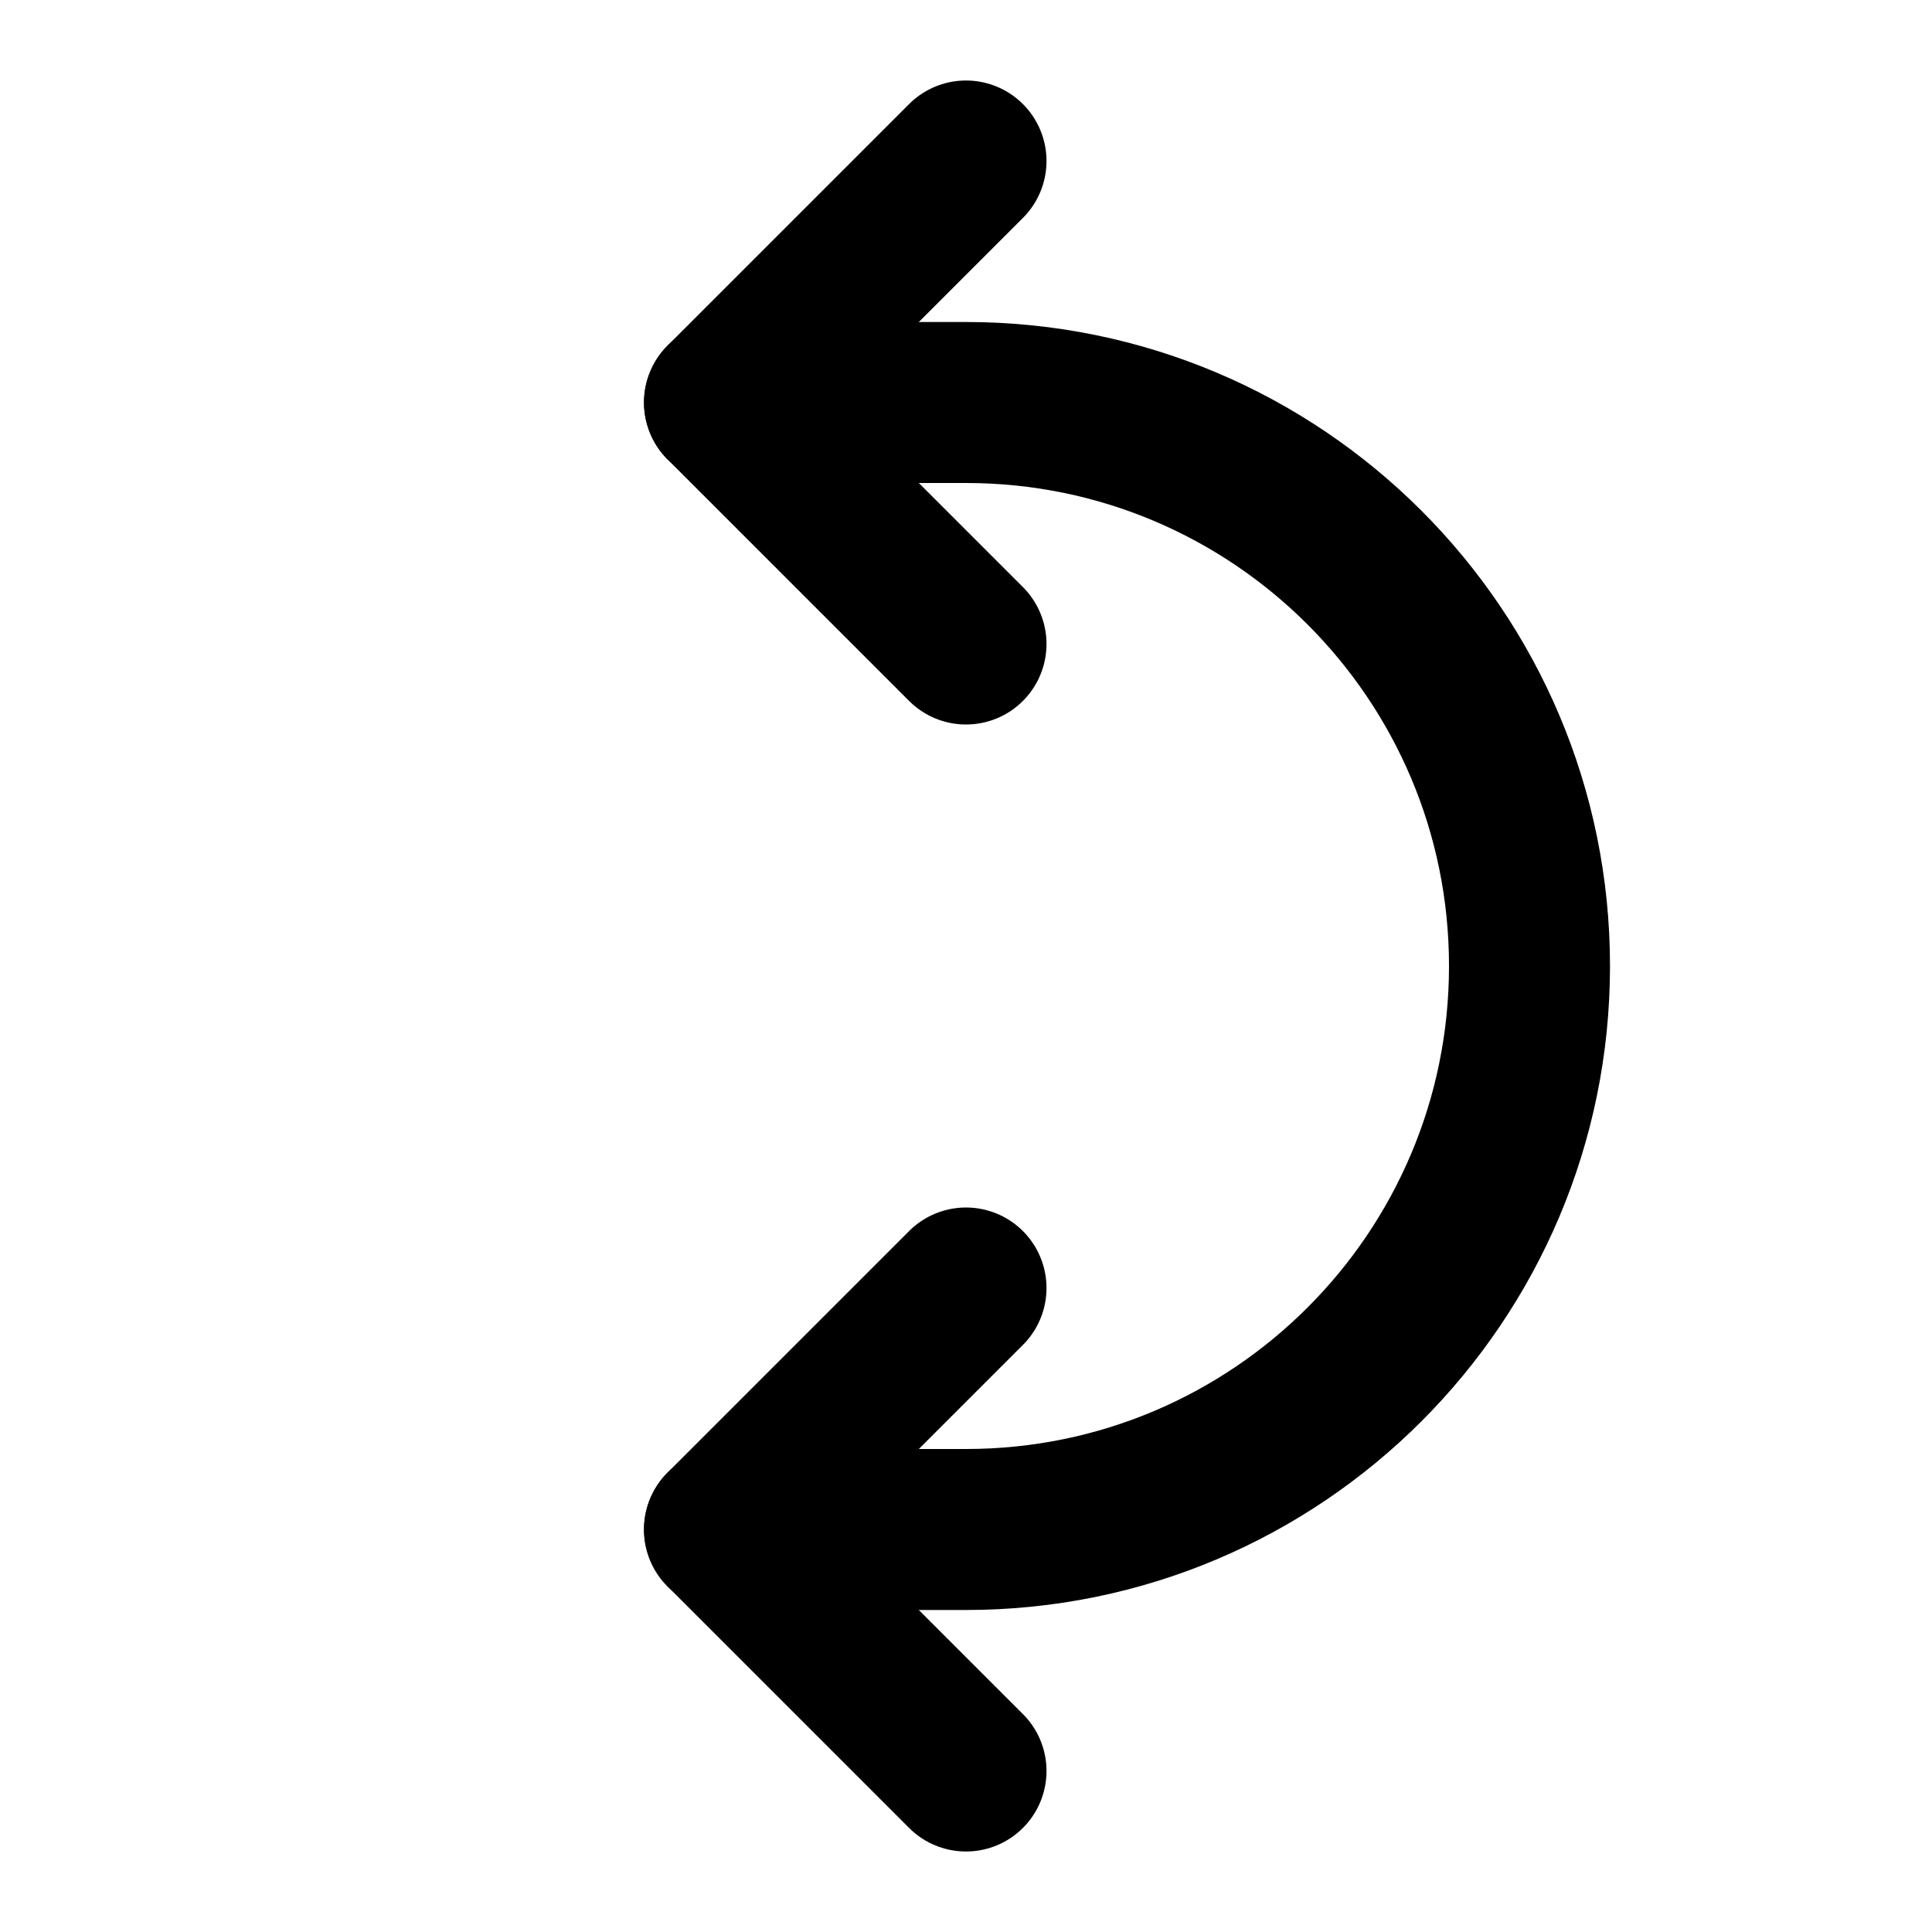
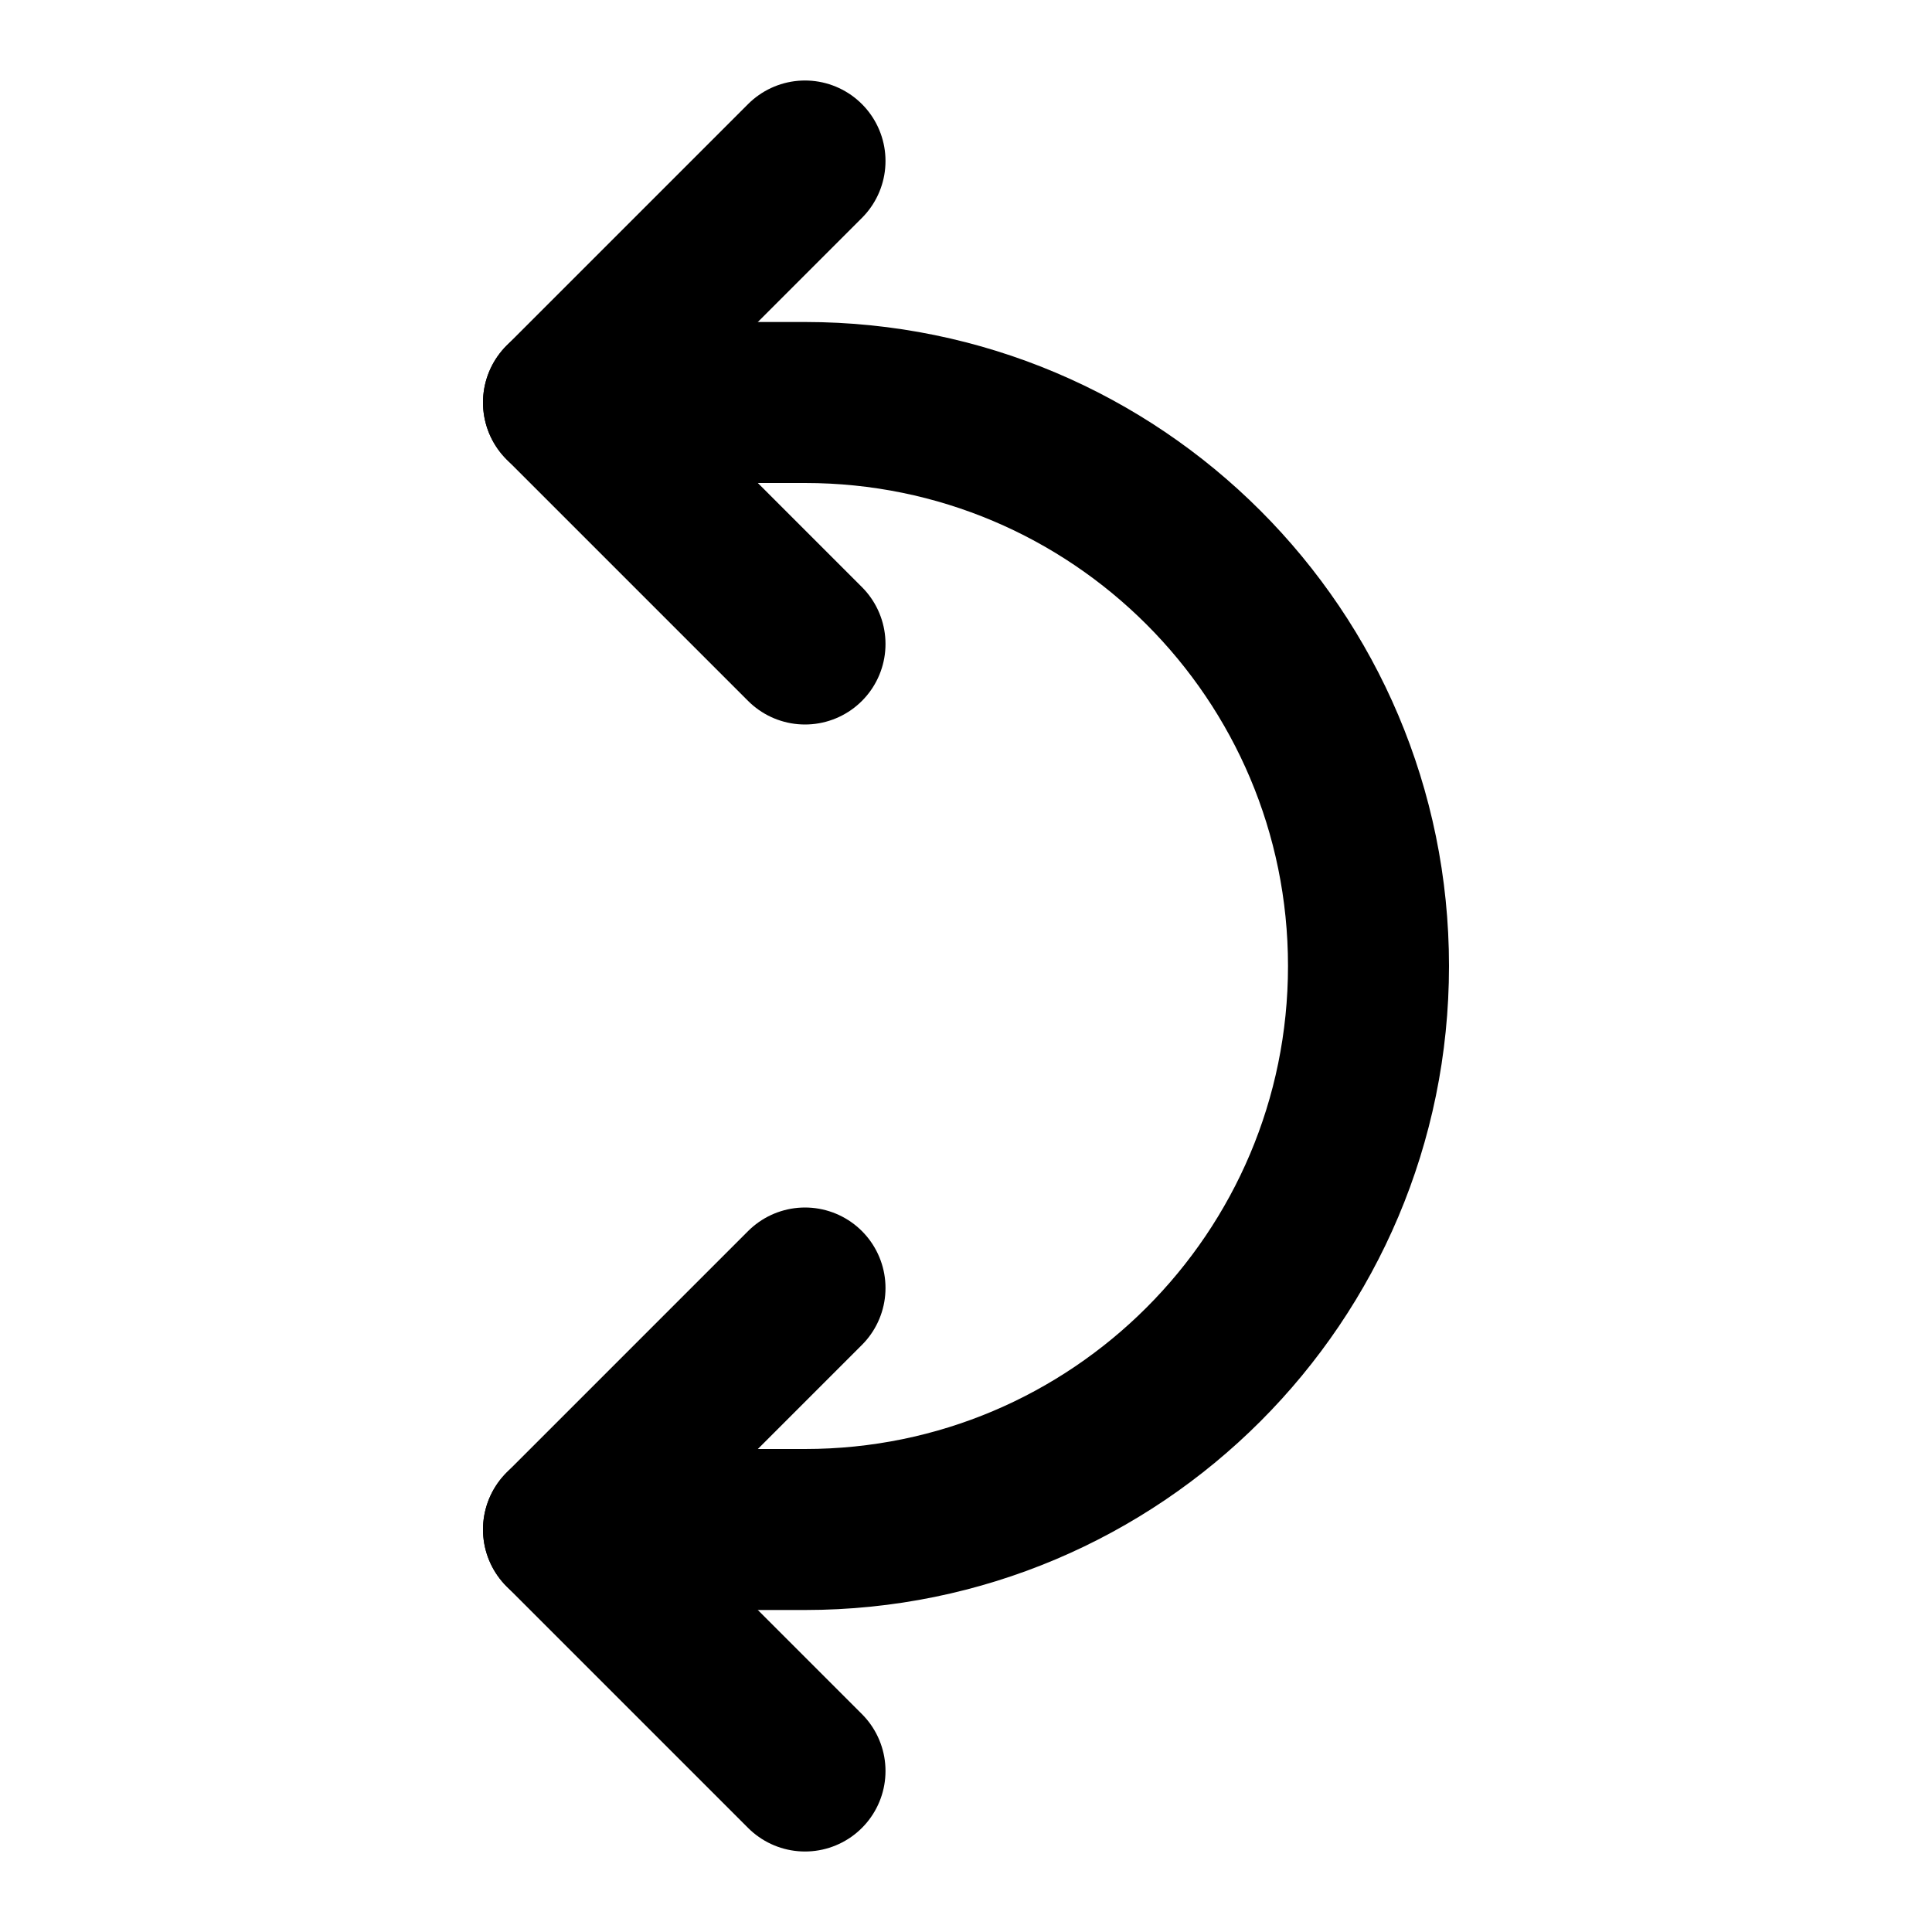
<svg xmlns="http://www.w3.org/2000/svg" width="24" height="24" viewBox="0 0 24 24" fill="none" stroke="currentColor" stroke-width="2" stroke-linecap="round" stroke-linejoin="round">
-   <path d="M9 5h3a7 7 0 0 1 0 14H9" />
-   <path d="m12 2-3 3 3 3" />
-   <path d="m12 16-3 3 3 3" />
+   <path d="M7 5h3a7 7 0 0 1 0 14H7" />
+   <path d="m10 2-3 3 3 3" />
+   <path d="m10 16-3 3 3 3" />
</svg>
